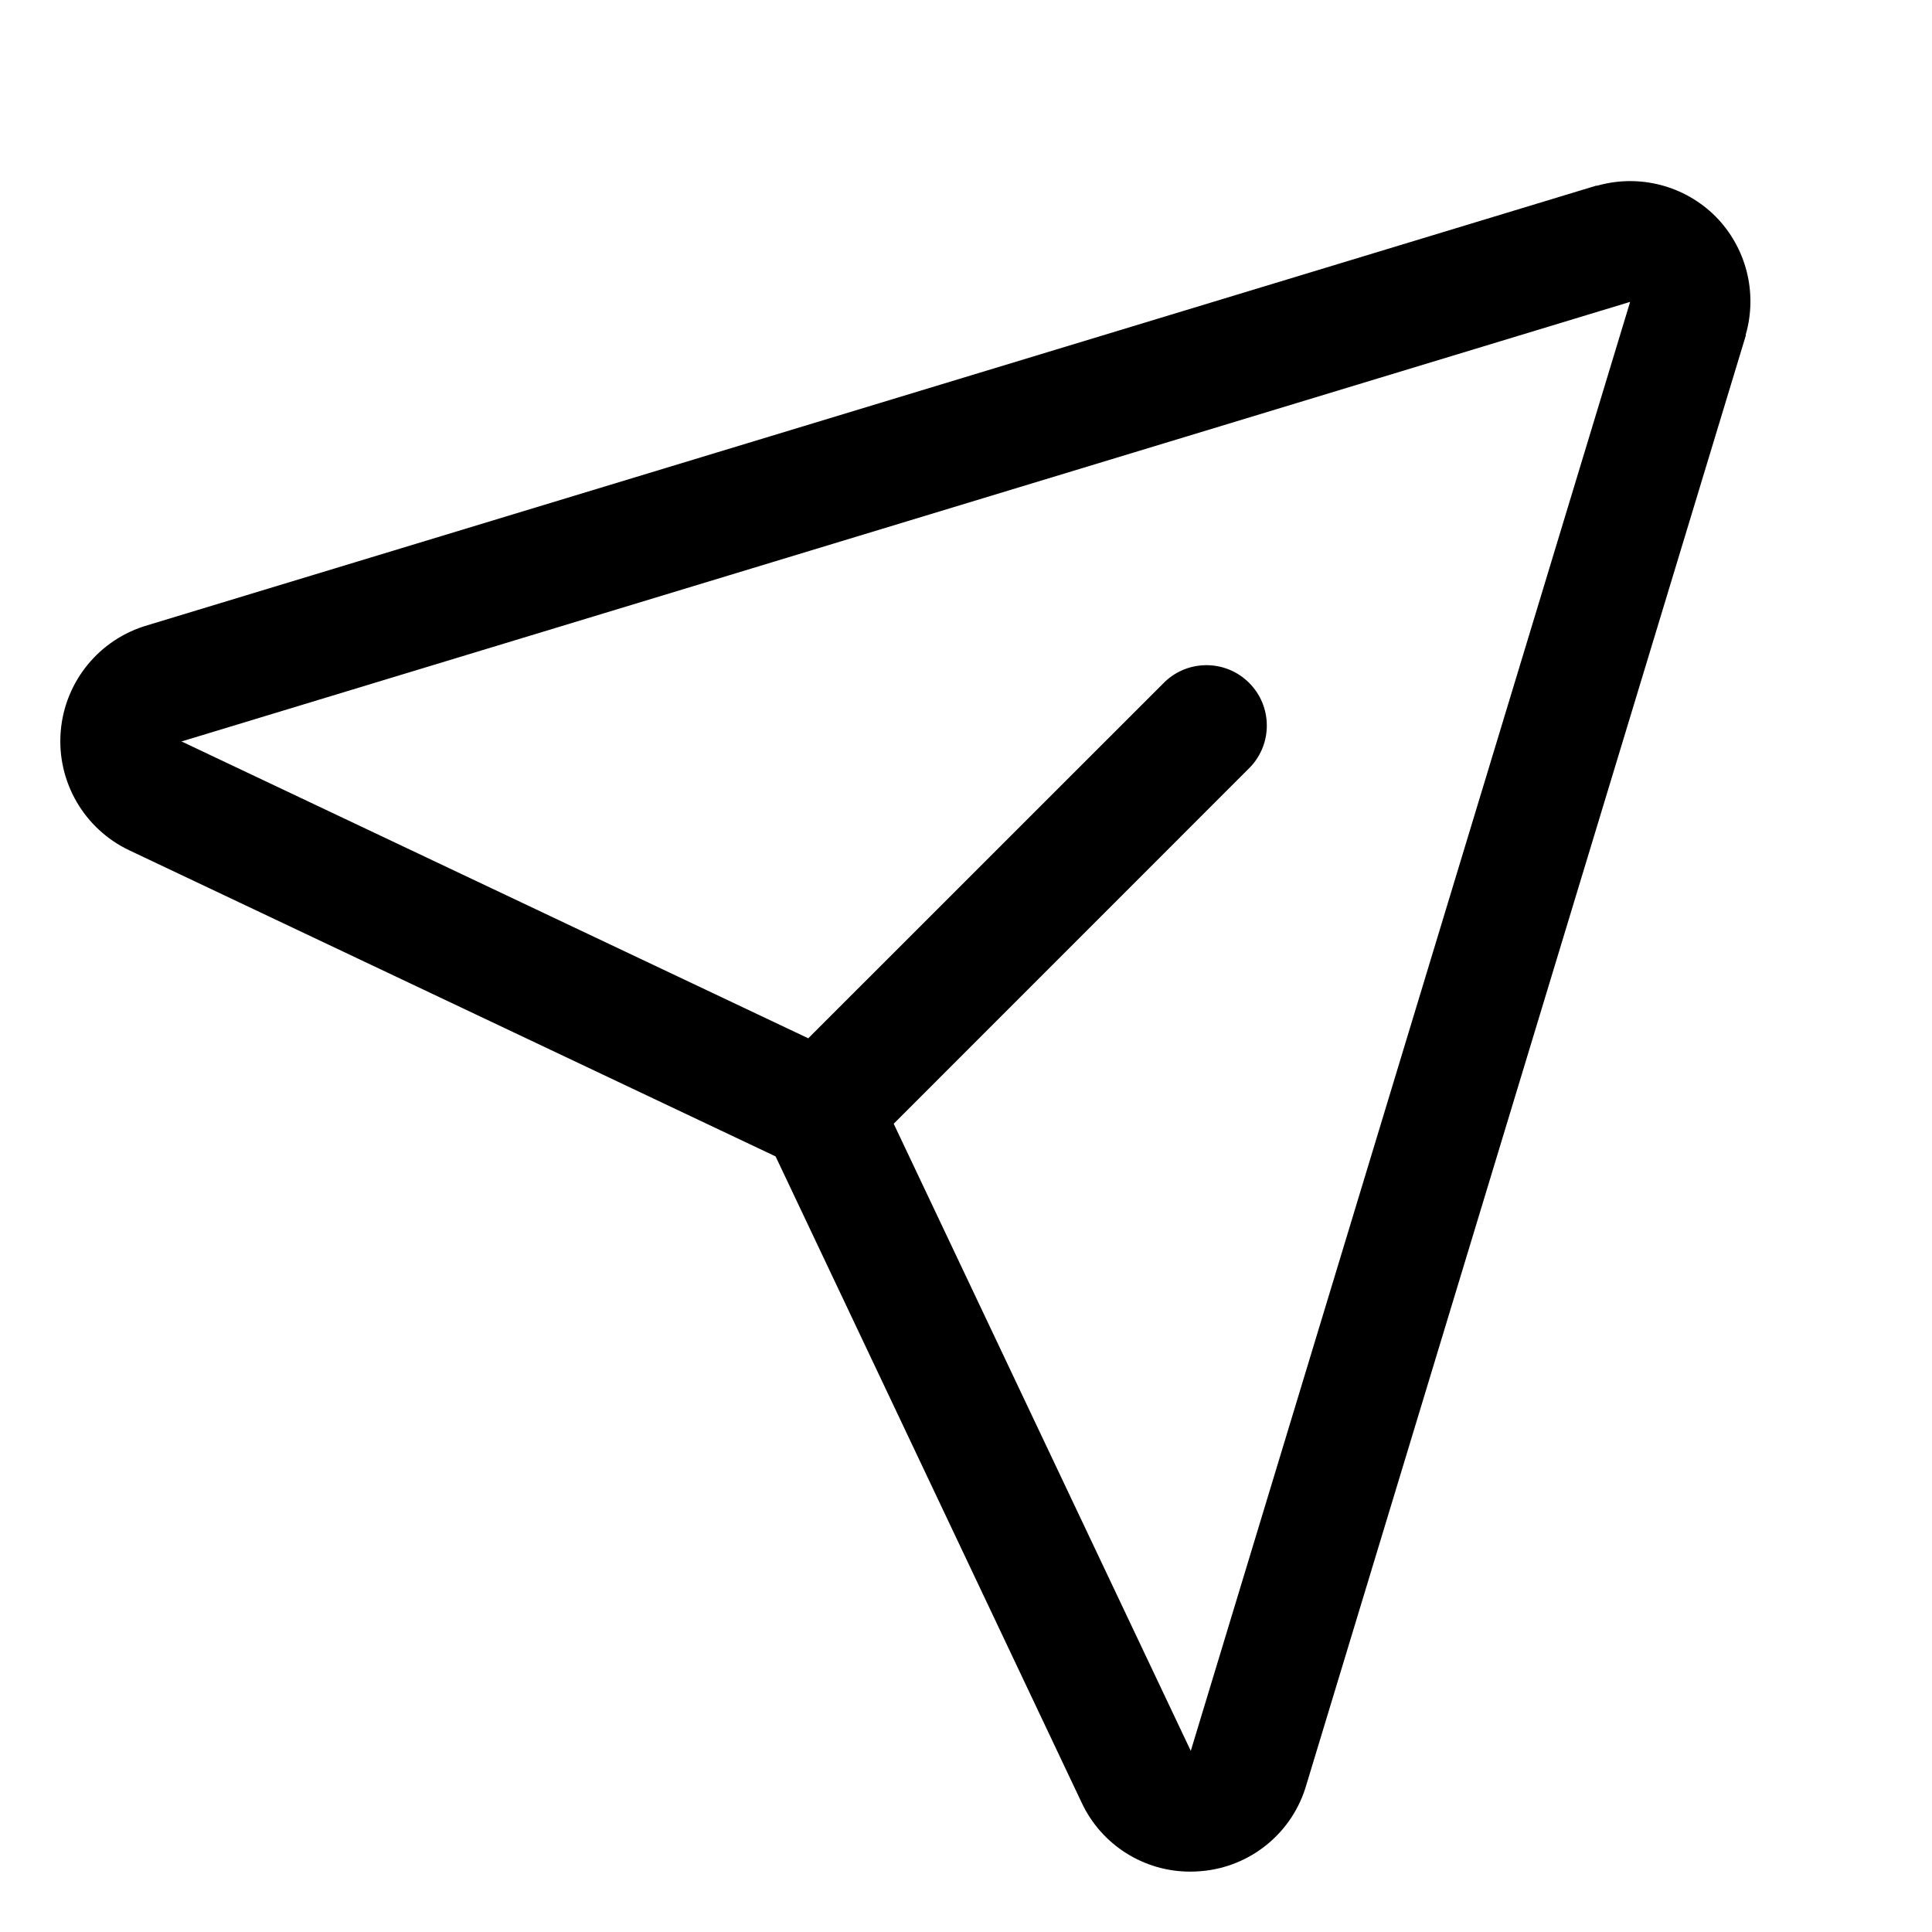
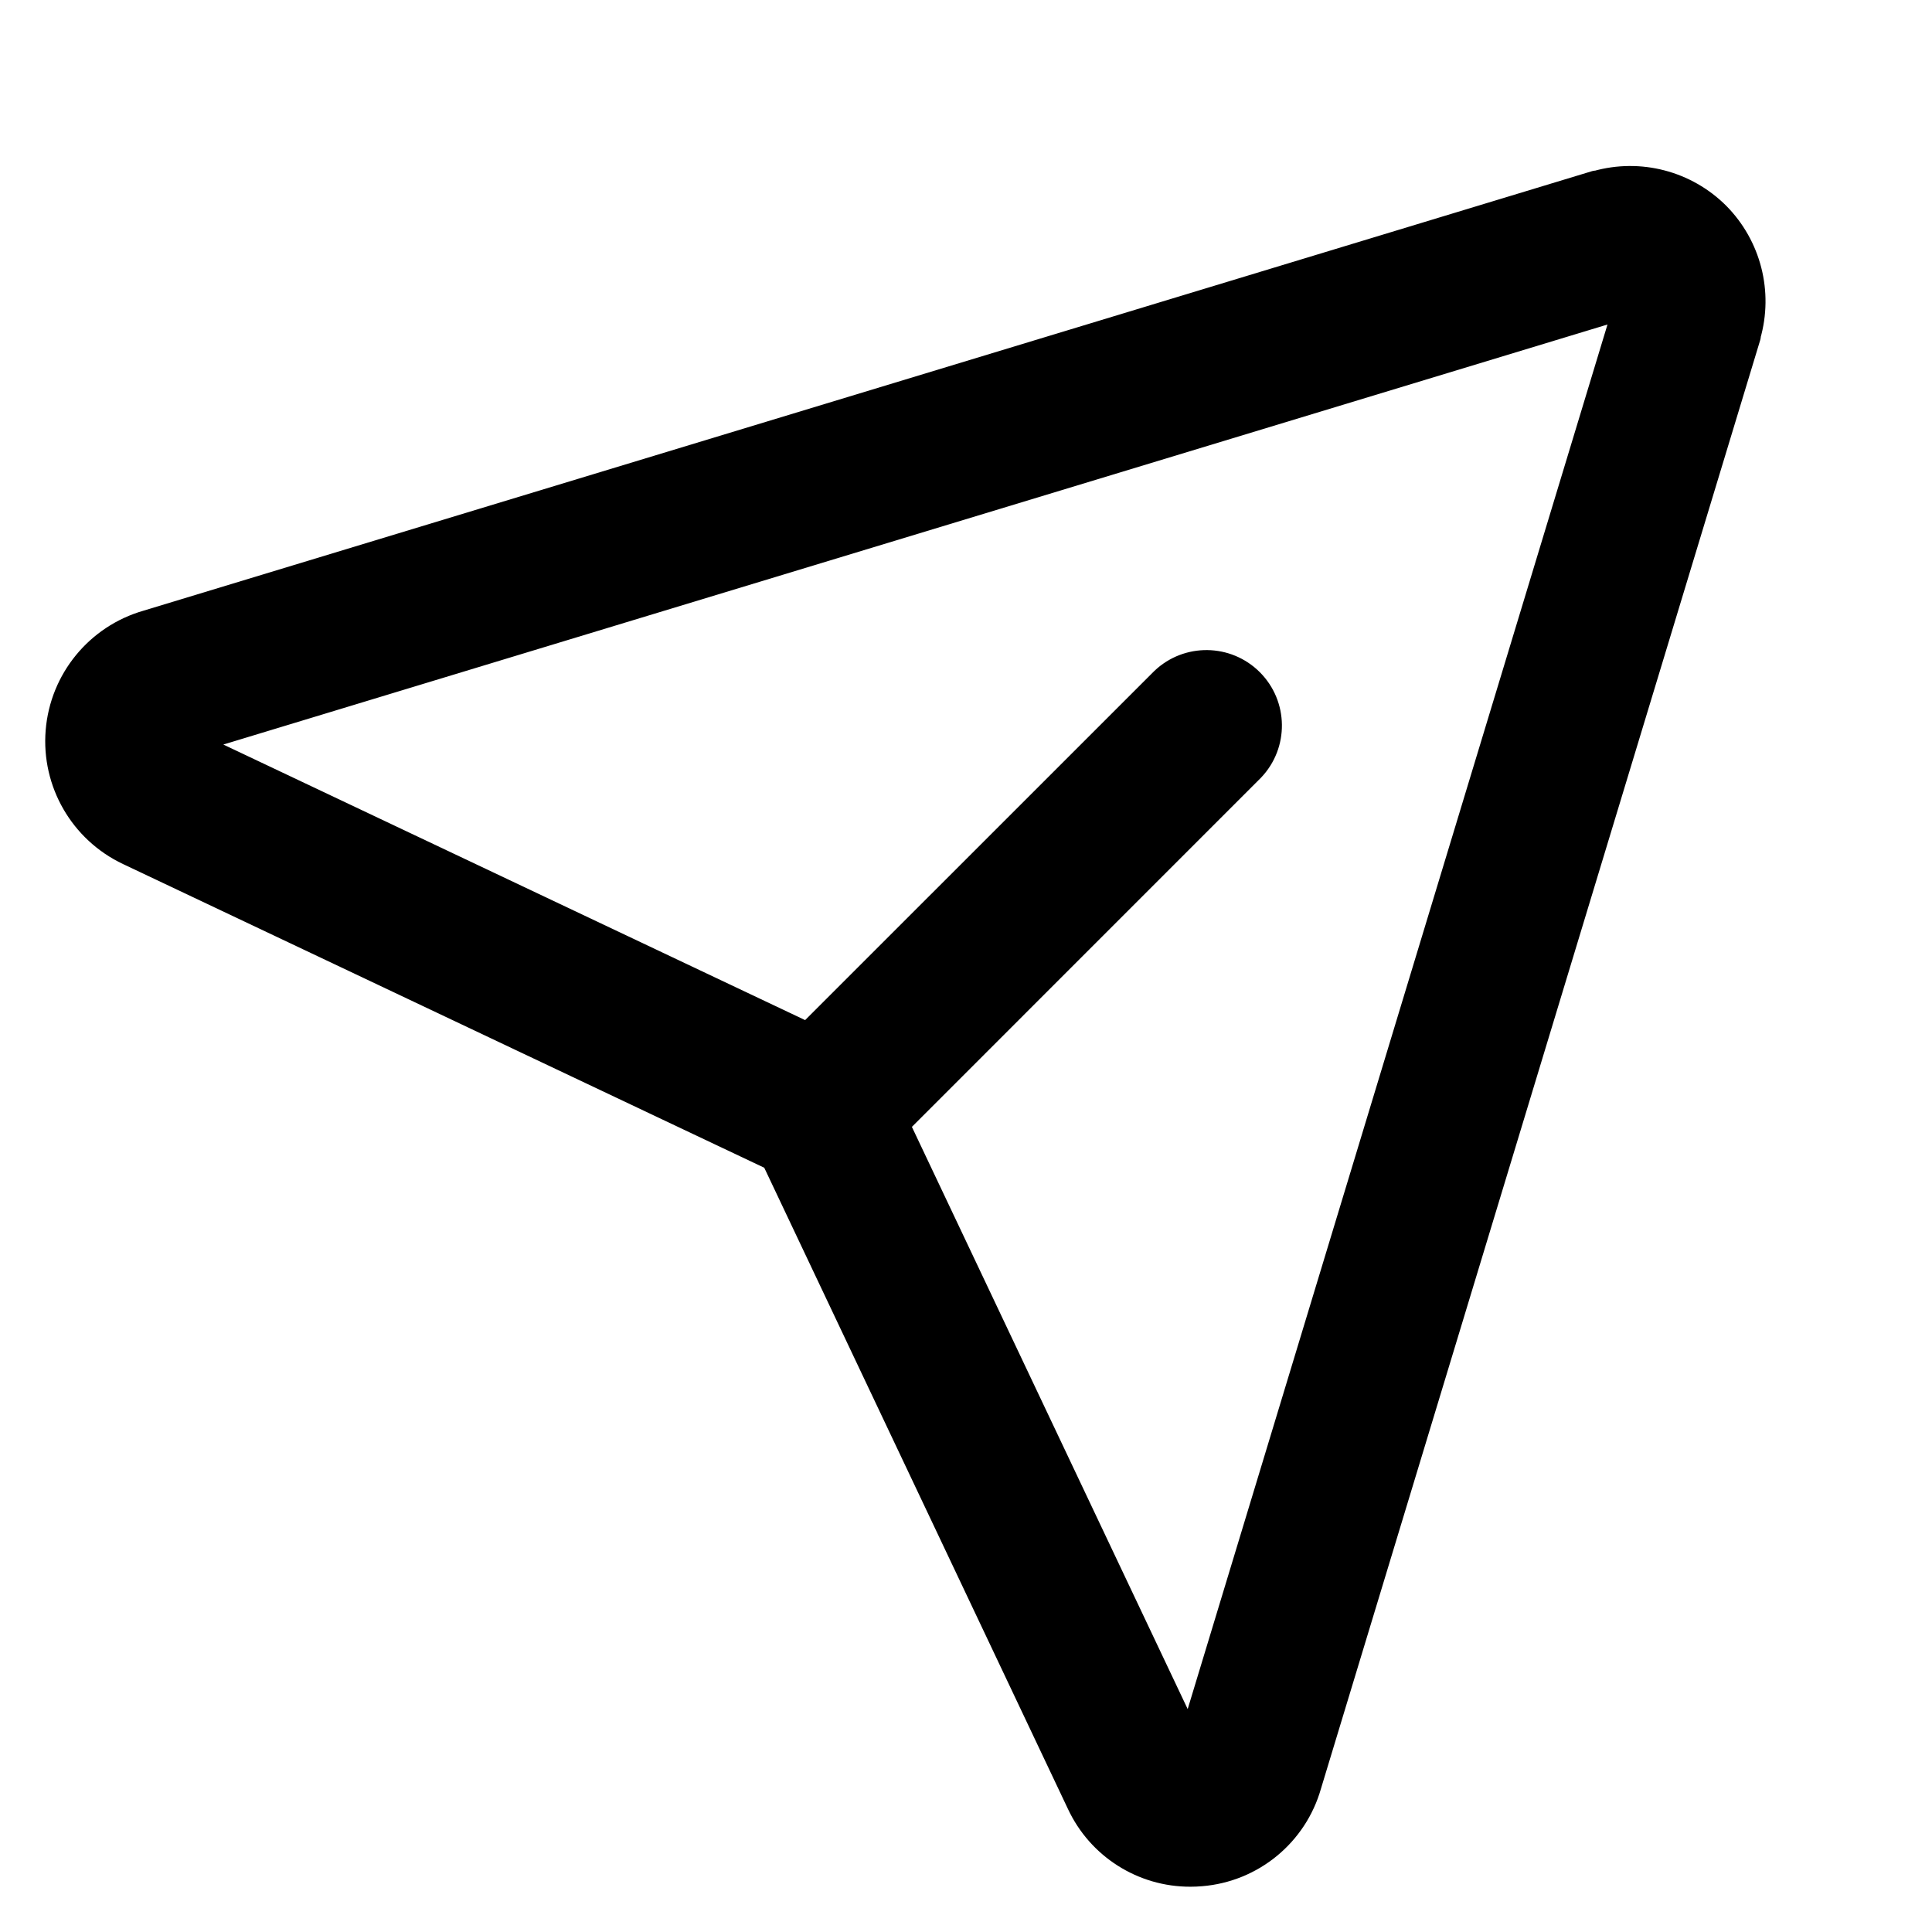
<svg xmlns="http://www.w3.org/2000/svg" viewBox="0 0 256 256" fill="#000000">
-   <path d="M227.32,28.68a16,16,0,0,0-15.66-4.08l-.15,0L19.57,82.84a16,16,0,0,0-2.42,29.84l85.62,40.55,40.55,85.62A15.86,15.86,0,0,0,157.74,248q.69,0,1.38-.06a15.88,15.88,0,0,0,14-11.51l58.2-191.94c0-.05,0-.1,0-.15A16,16,0,0,0,227.32,28.68ZM157.83,231.85l-.05.14L118.42,148.9l47.24-47.25a8,8,0,0,0-11.31-11.31L107.1,137.58,24,98.22l.14,0L216,40Z" />
+   <path stroke="#000000" stroke-width="4" stroke-linejoin="round" d="M227.32,28.68a16,16,0,0,0-15.66-4.08l-.15,0L19.57,82.84a16,16,0,0,0-2.42,29.84l85.62,40.55,40.55,85.62A15.86,15.86,0,0,0,157.74,248q.69,0,1.38-.06a15.88,15.88,0,0,0,14-11.51l58.2-191.94c0-.05,0-.1,0-.15A16,16,0,0,0,227.32,28.68ZM157.83,231.85l-.05.14L118.42,148.9l47.24-47.25a8,8,0,0,0-11.31-11.31L107.1,137.58,24,98.22l.14,0L216,40Z" />
</svg>
